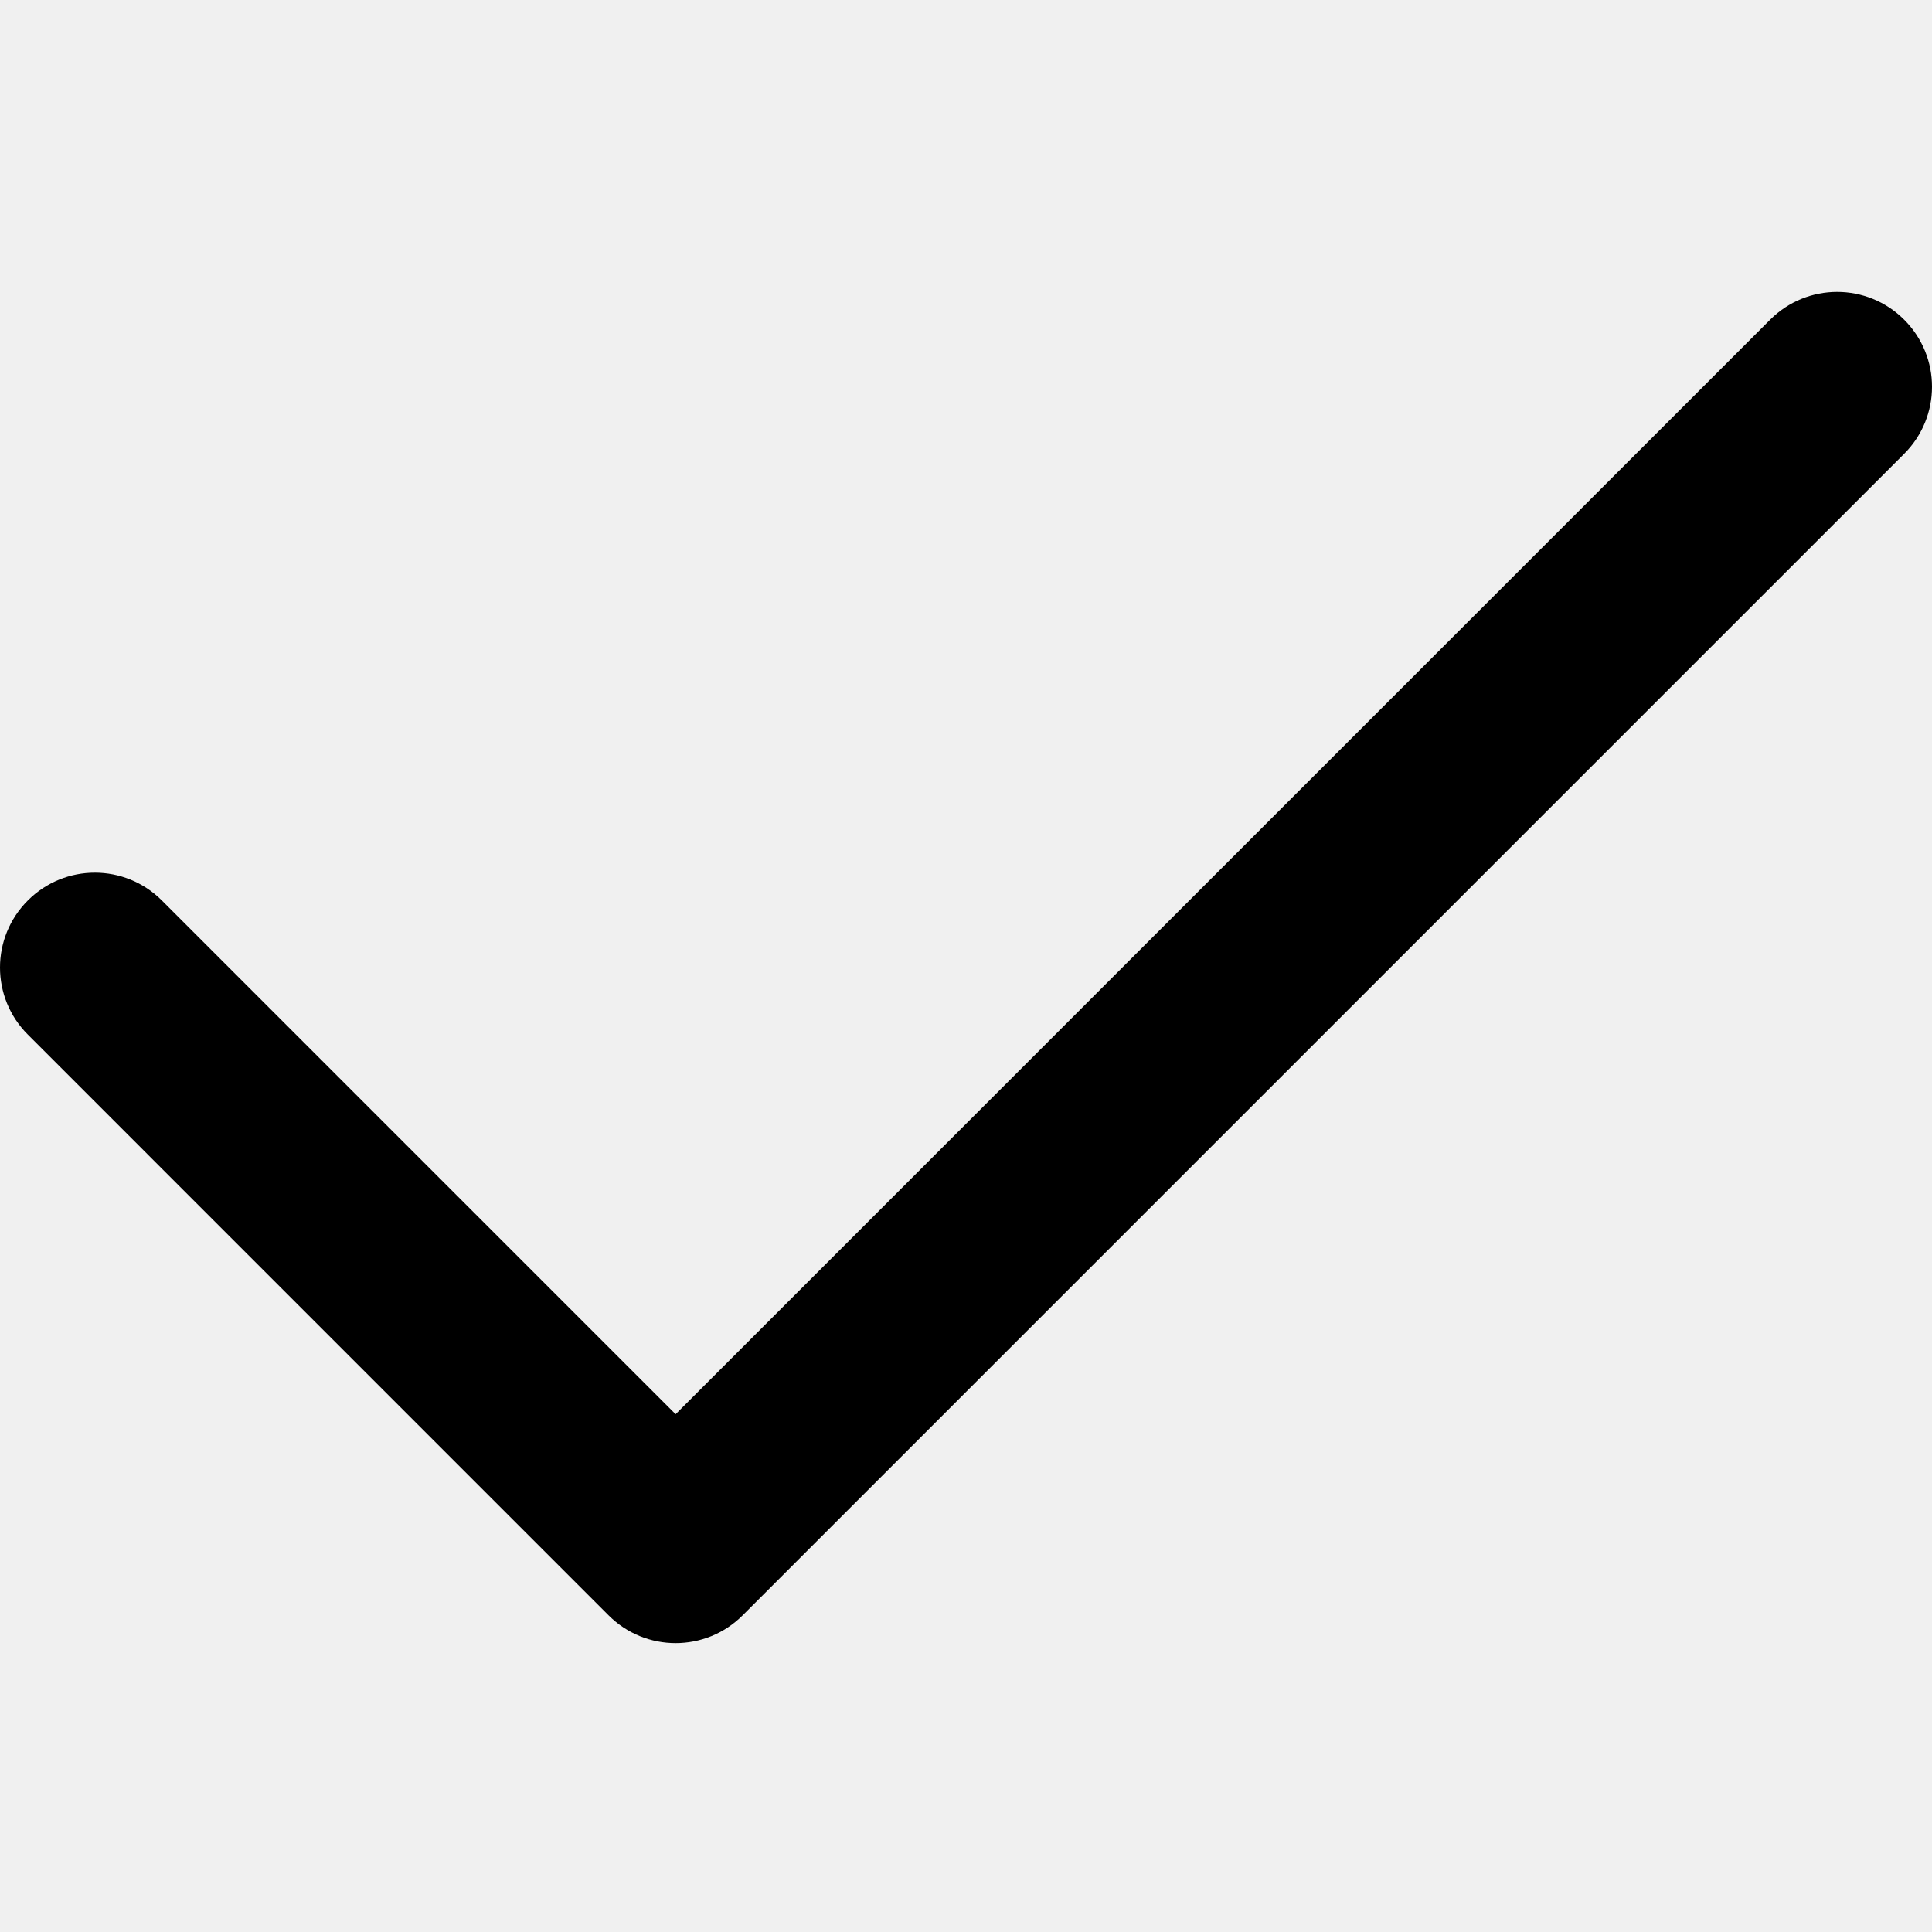
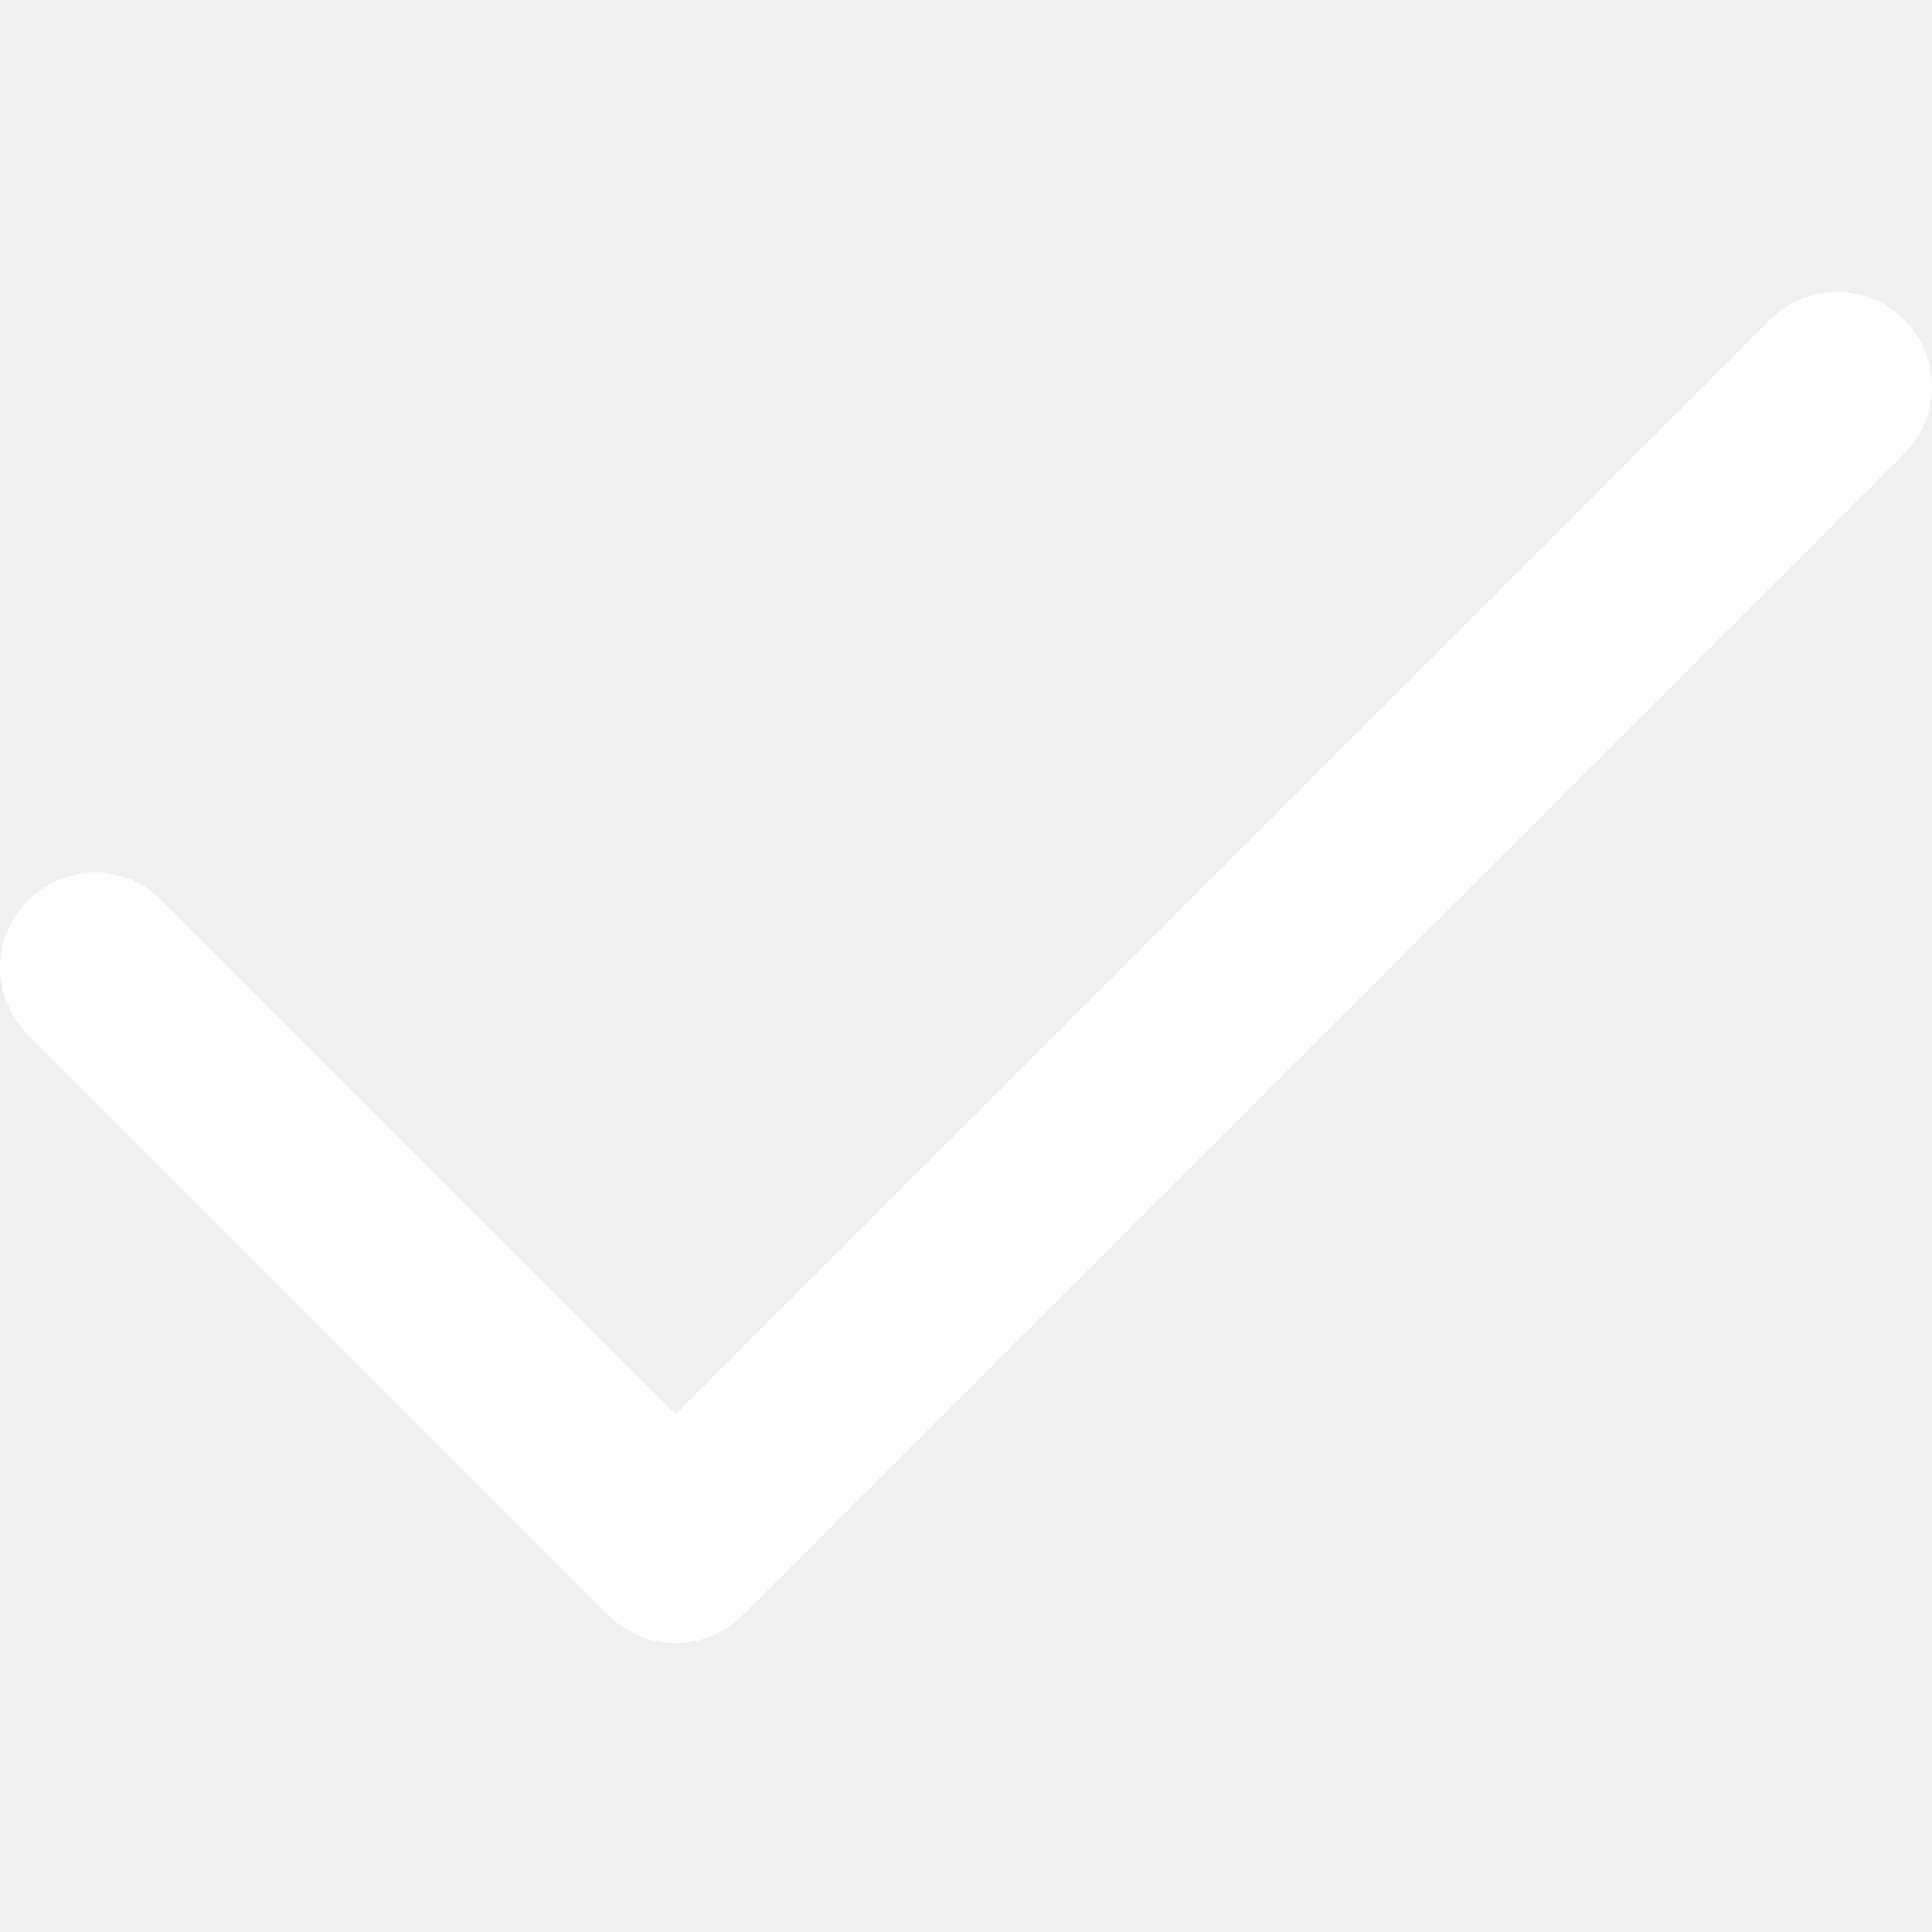
- <svg xmlns="http://www.w3.org/2000/svg" height="434pt" viewBox="0 -65 434.677 434" width="434pt">
-   <path d="m152.004 304.344c-5.461 0-10.922-2.09-15.082-6.25l-130.664-130.668c-8.344-8.34-8.344-21.824 0-30.164 8.34-8.34 21.82-8.34 30.164 0l115.582 115.582 246.254-246.25c8.34-8.34 21.82-8.34 30.164 0 8.34 8.344 8.34 21.824 0 30.168l-261.332 261.332c-4.16 4.16-9.625 6.25-15.086 6.25zm0 0" />
+ <svg xmlns="http://www.w3.org/2000/svg" id="SvgjsSvg1001" width="288" height="288" version="1.1">
+   <defs id="SvgjsDefs1002" />
+   <g id="SvgjsG1008" transform="matrix(1,0,0,1,0,0)">
+     <svg width="288" height="288" viewBox="0 -65 434.677 434">
+       <path d="m152.004 304.344c-5.461 0-10.922-2.09-15.082-6.25l-130.664-130.668c-8.344-8.34-8.344-21.824 0-30.164 8.34-8.34 21.82-8.34 30.164 0l115.582 115.582 246.254-246.25c8.34-8.34 21.82-8.34 30.164 0 8.34 8.344 8.34 21.824 0 30.168l-261.332 261.332c-4.16 4.16-9.625 6.25-15.086 6.25zm0 0" fill="#ffffff" class="color000 svgShape" />
+     </svg>
+   </g>
</svg>
